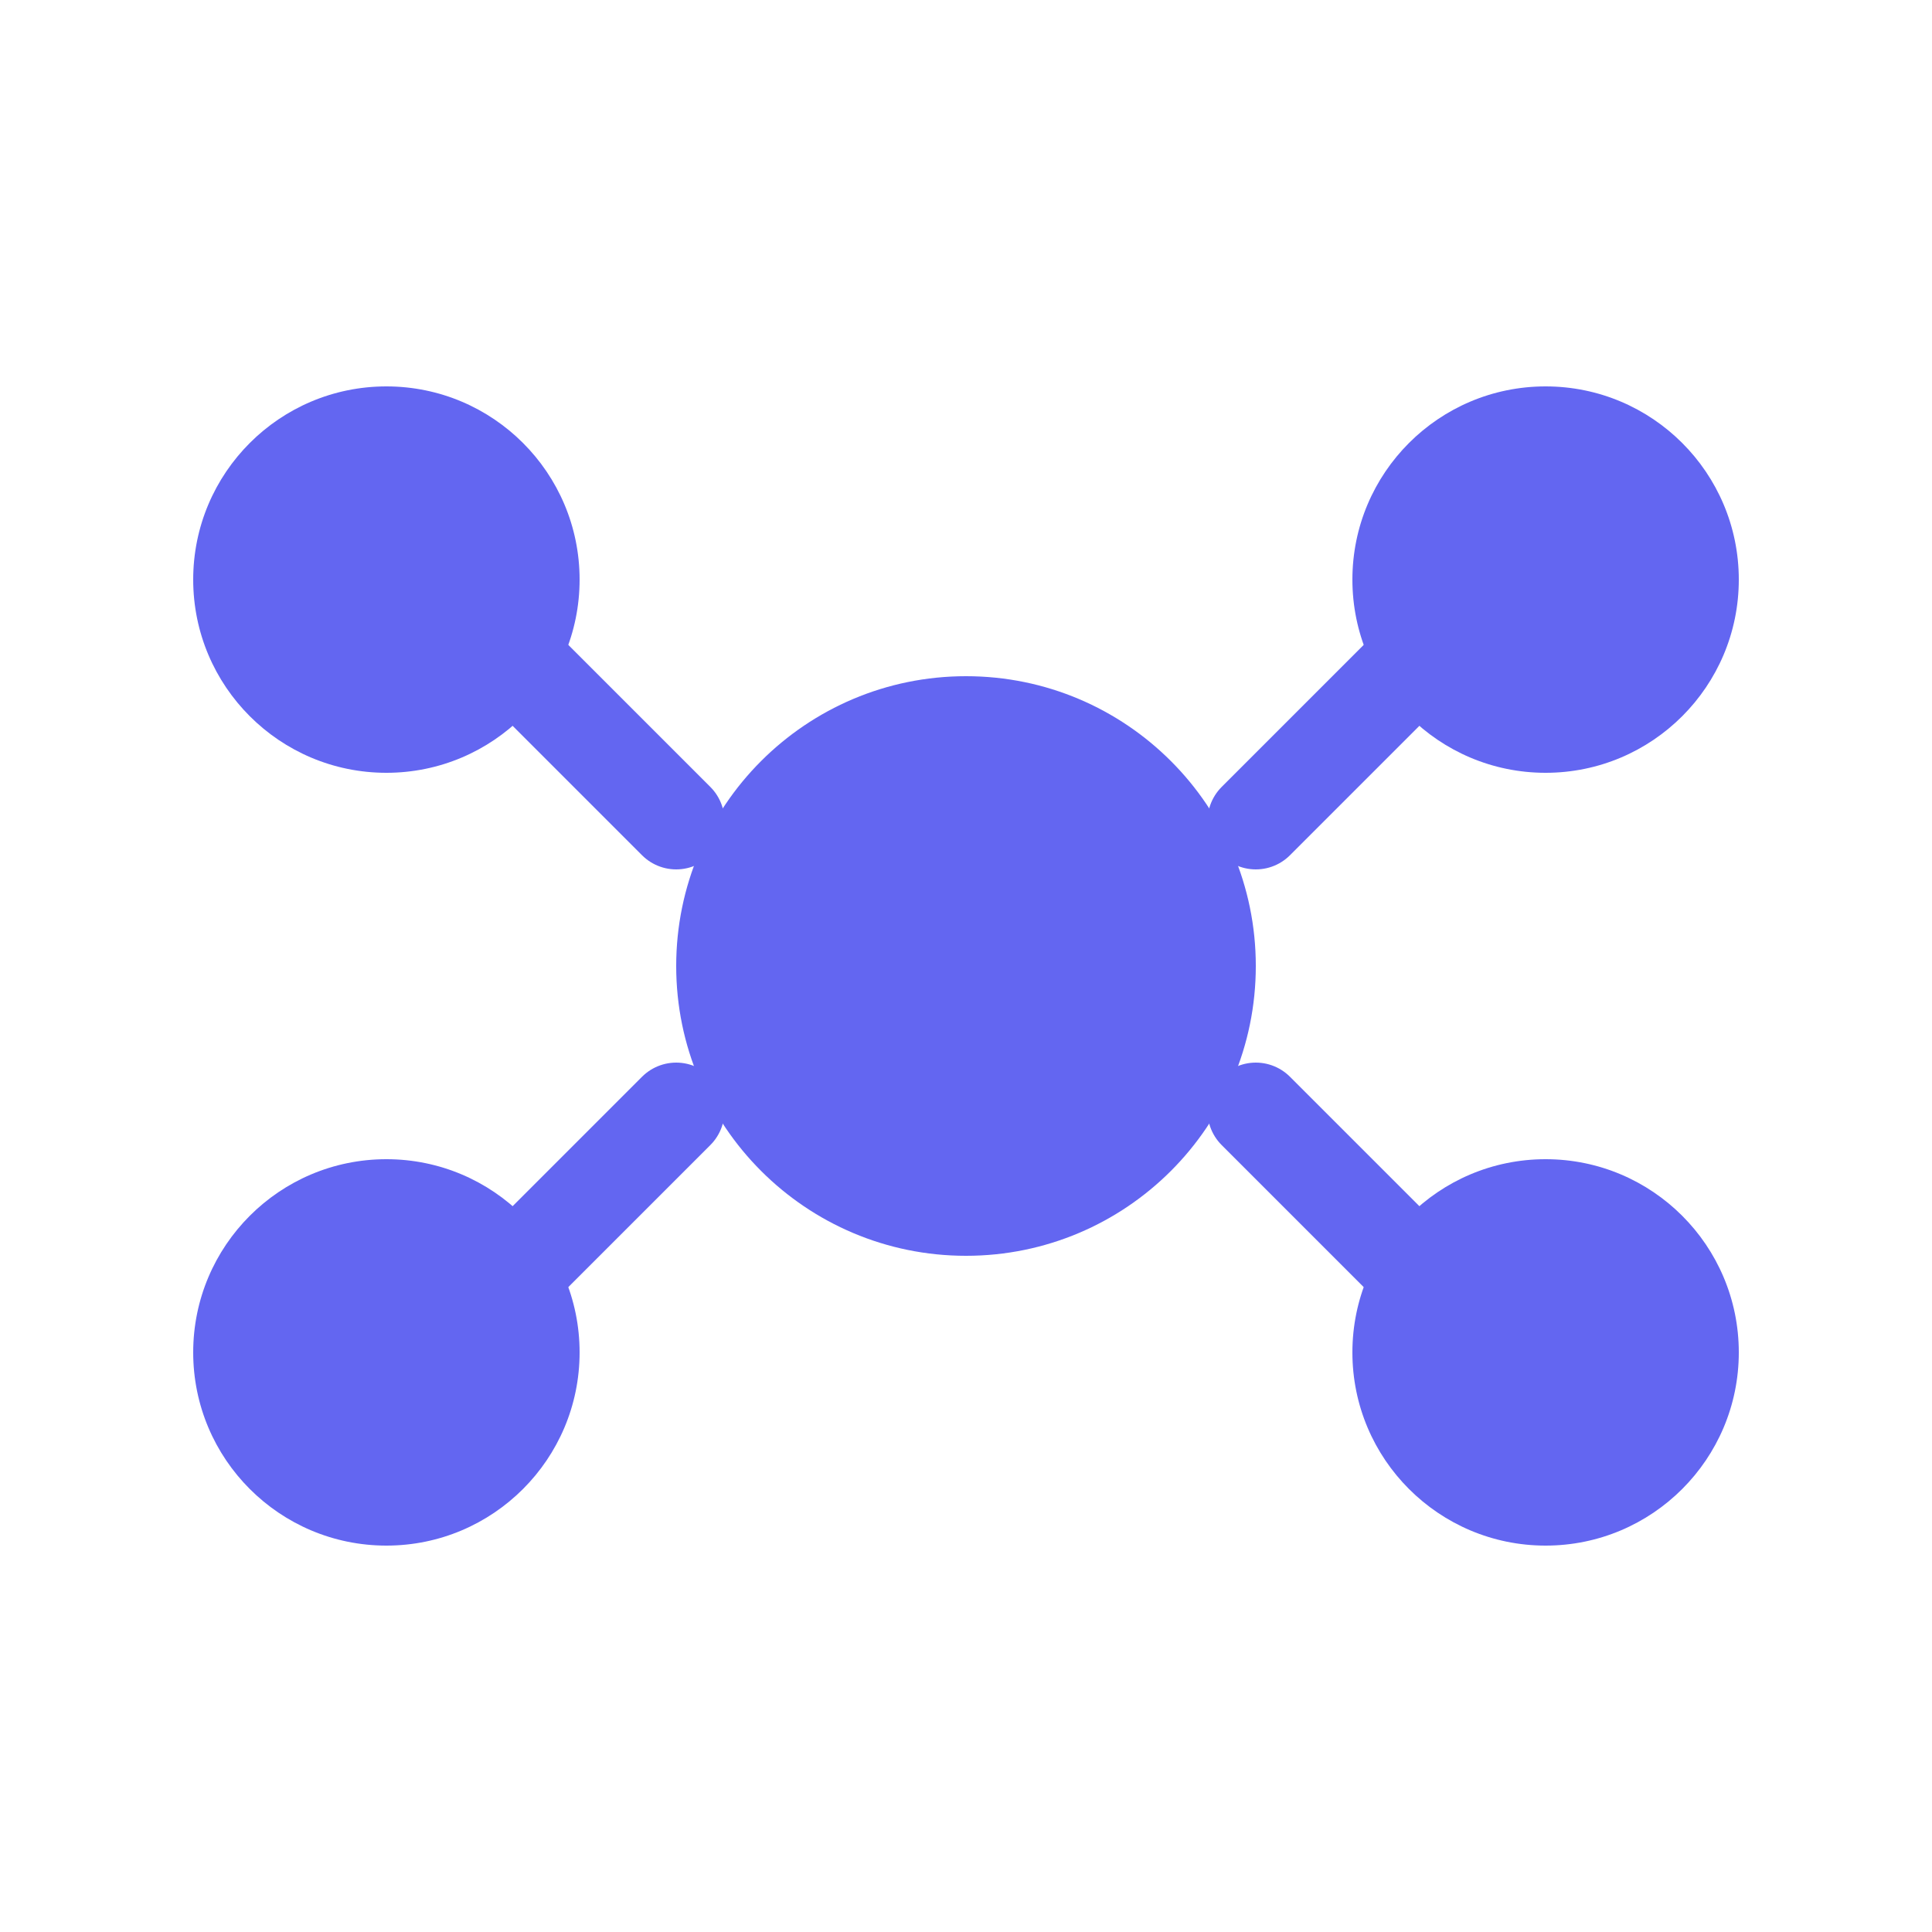
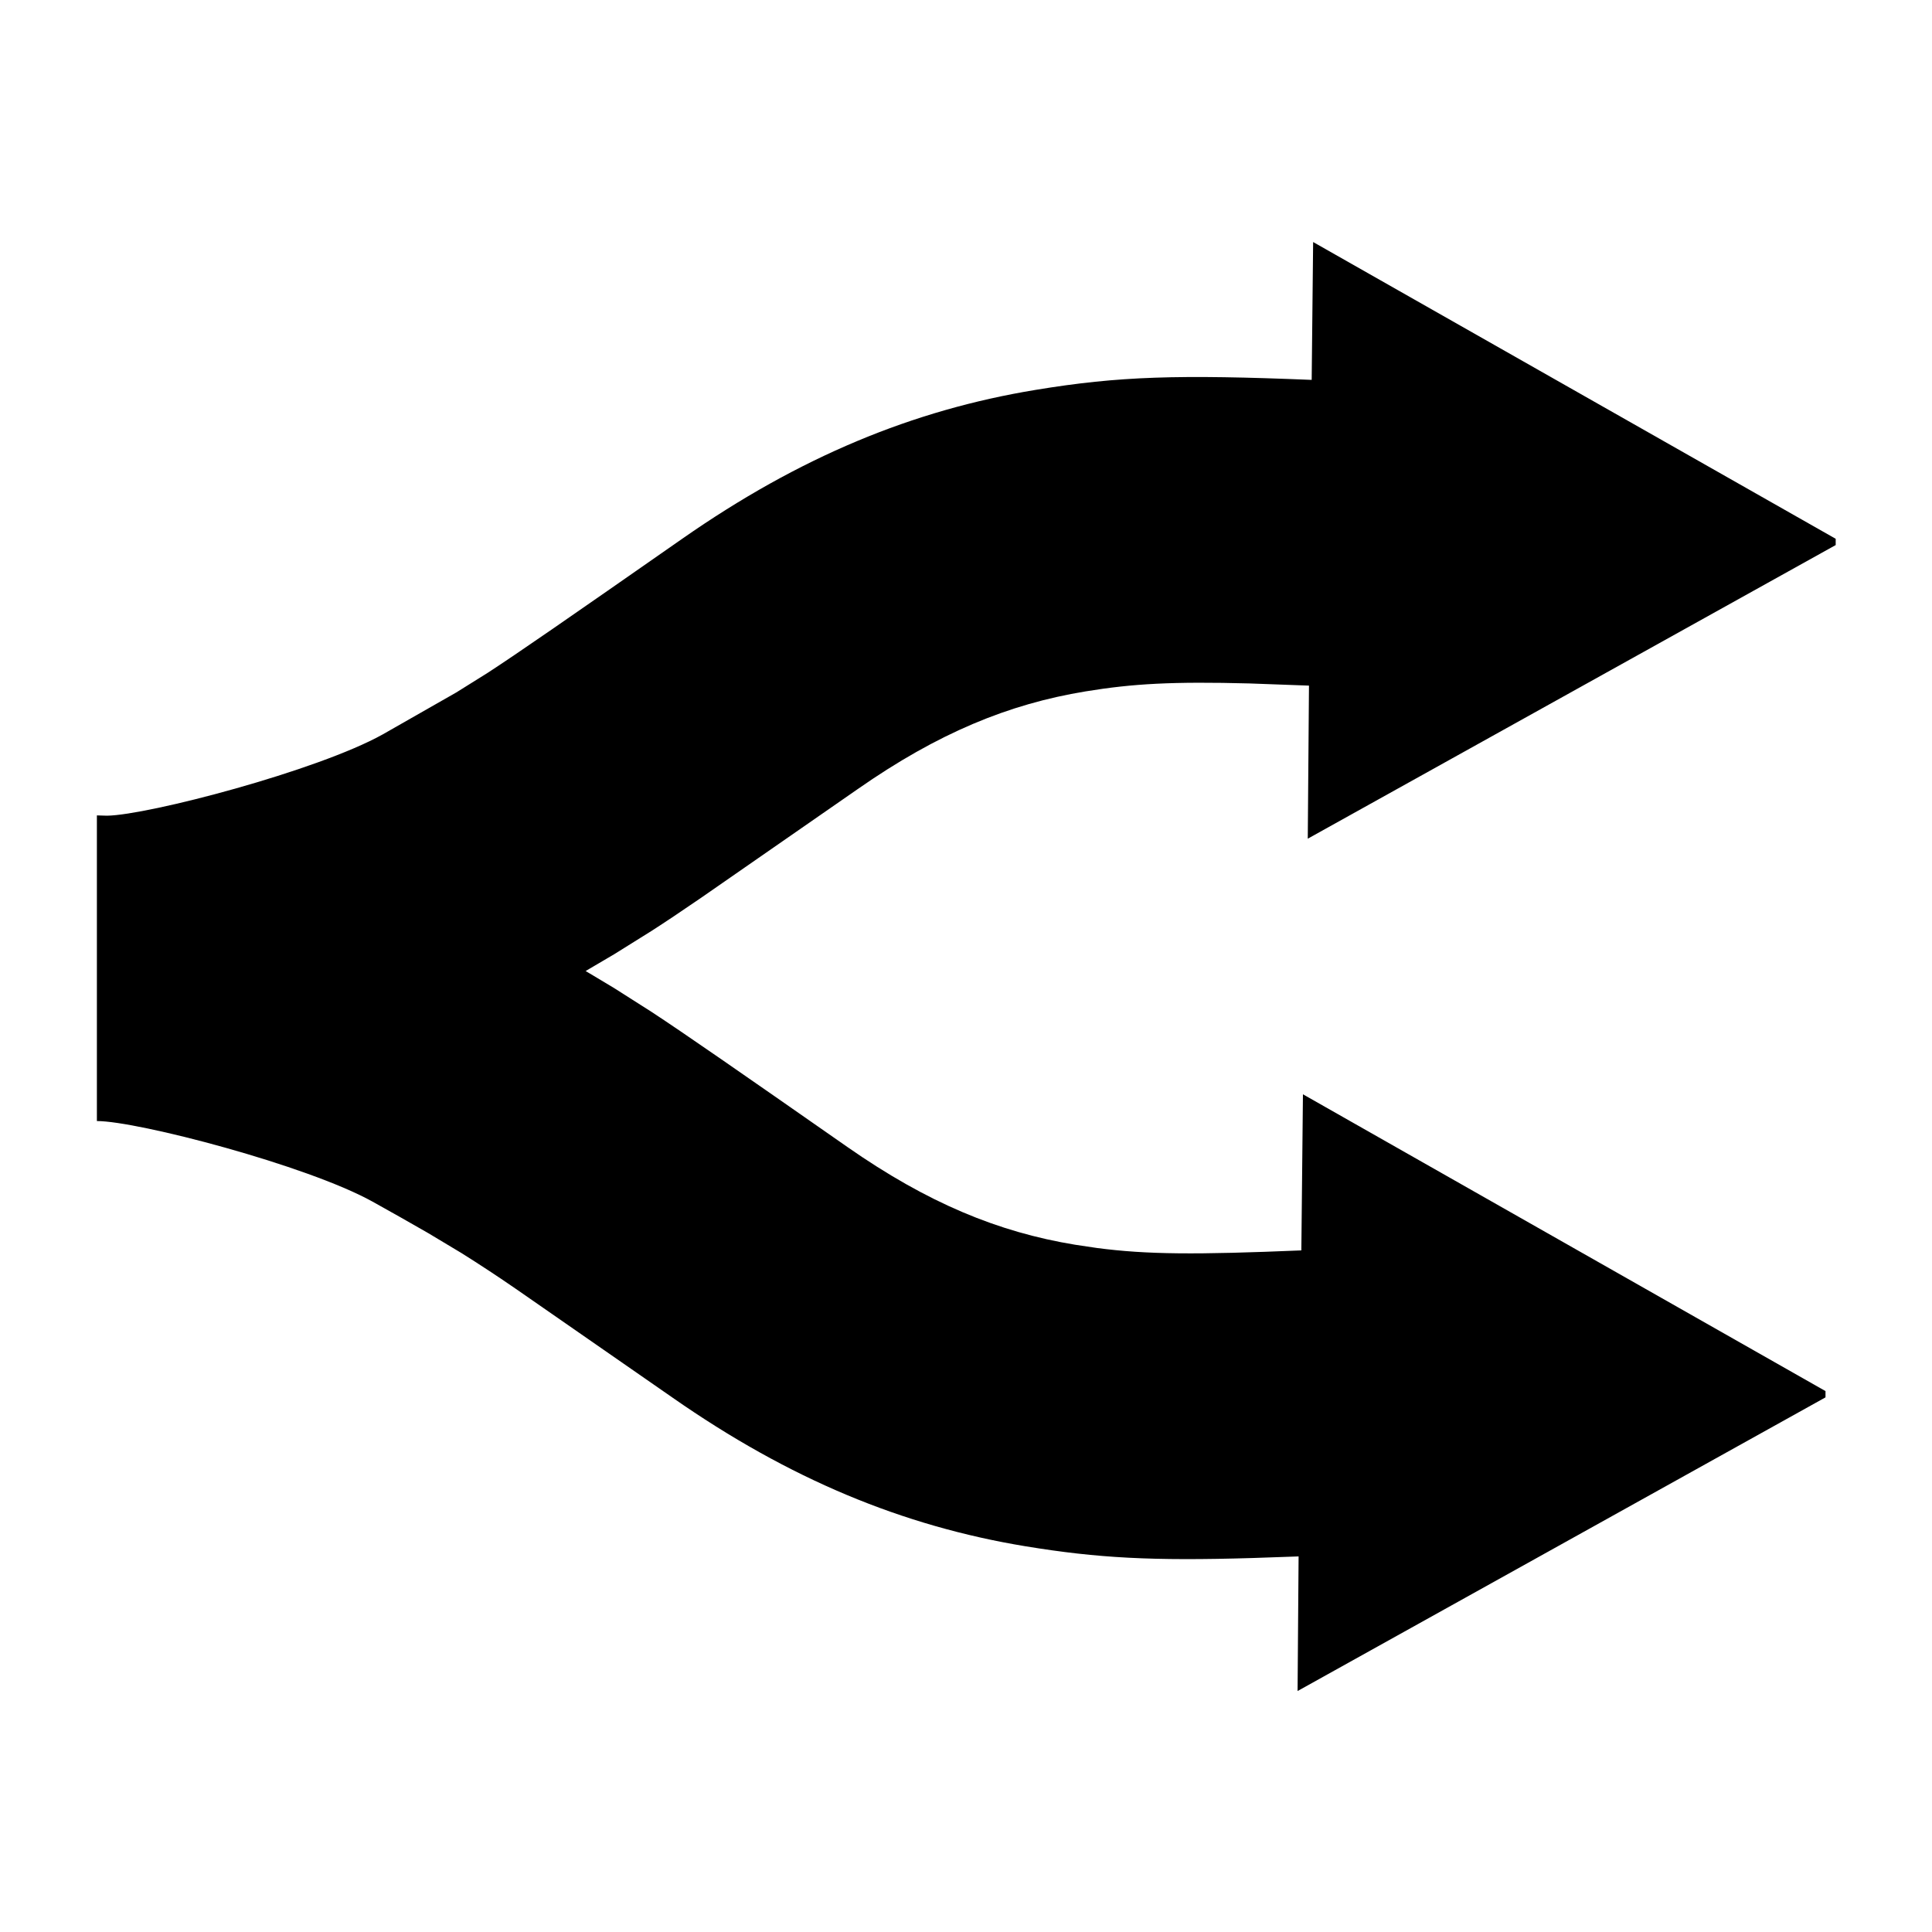
<svg xmlns="http://www.w3.org/2000/svg" width="40" height="40" viewBox="0 0 40 40" fill="none">
-   <circle cx="20" cy="20" r="6" fill="#6366F1" />
-   <circle cx="8" cy="12" r="4" fill="#6366F1" />
-   <circle cx="32" cy="12" r="4" fill="#6366F1" />
-   <circle cx="8" cy="28" r="4" fill="#6366F1" />
-   <circle cx="32" cy="28" r="4" fill="#6366F1" />
-   <path d="M14 17L11 14M26 17l3-3M14 23l-3 3M26 23l3 3" stroke="#6366F1" stroke-width="2" stroke-linecap="round" />
+   <path fill-rule="evenodd" clip-rule="evenodd" d="M27.187 5.011L38.006 11.155V11.285L27.076 17.364L27.101 14.195L25.871 14.15C24.284 14.108 23.457 14.153 22.473 14.315C20.878 14.577 19.419 15.178 17.757 16.338L14.511 18.591C14.085 18.883 13.769 19.094 13.492 19.272L12.72 19.754L12.125 20.104L12.702 20.449L13.496 20.954C14.21 21.424 15.25 22.146 17.544 23.747C19.207 24.907 20.665 25.509 22.26 25.771L22.709 25.838C23.749 25.975 24.77 25.979 26.943 25.888L26.976 22.656L37.795 28.801V28.931L26.865 35.011L26.886 32.224L25.934 32.257C23.857 32.319 22.732 32.26 21.232 32.014C18.693 31.595 16.347 30.628 13.918 28.932L10.684 26.687C10.312 26.431 9.935 26.182 9.552 25.942L8.853 25.523C8.475 25.305 8.095 25.091 7.714 24.879C6.364 24.129 2.85 23.21 2.006 23.21V16.882L2.216 16.888C3.061 16.877 6.576 15.957 7.924 15.205L9.446 14.337L10.102 13.927C10.744 13.508 11.709 12.84 14.127 11.153C16.556 9.458 18.902 8.489 21.442 8.072C23.168 7.787 24.4 7.753 27.157 7.865L27.187 5.011Z" fill="black" />
</svg>
